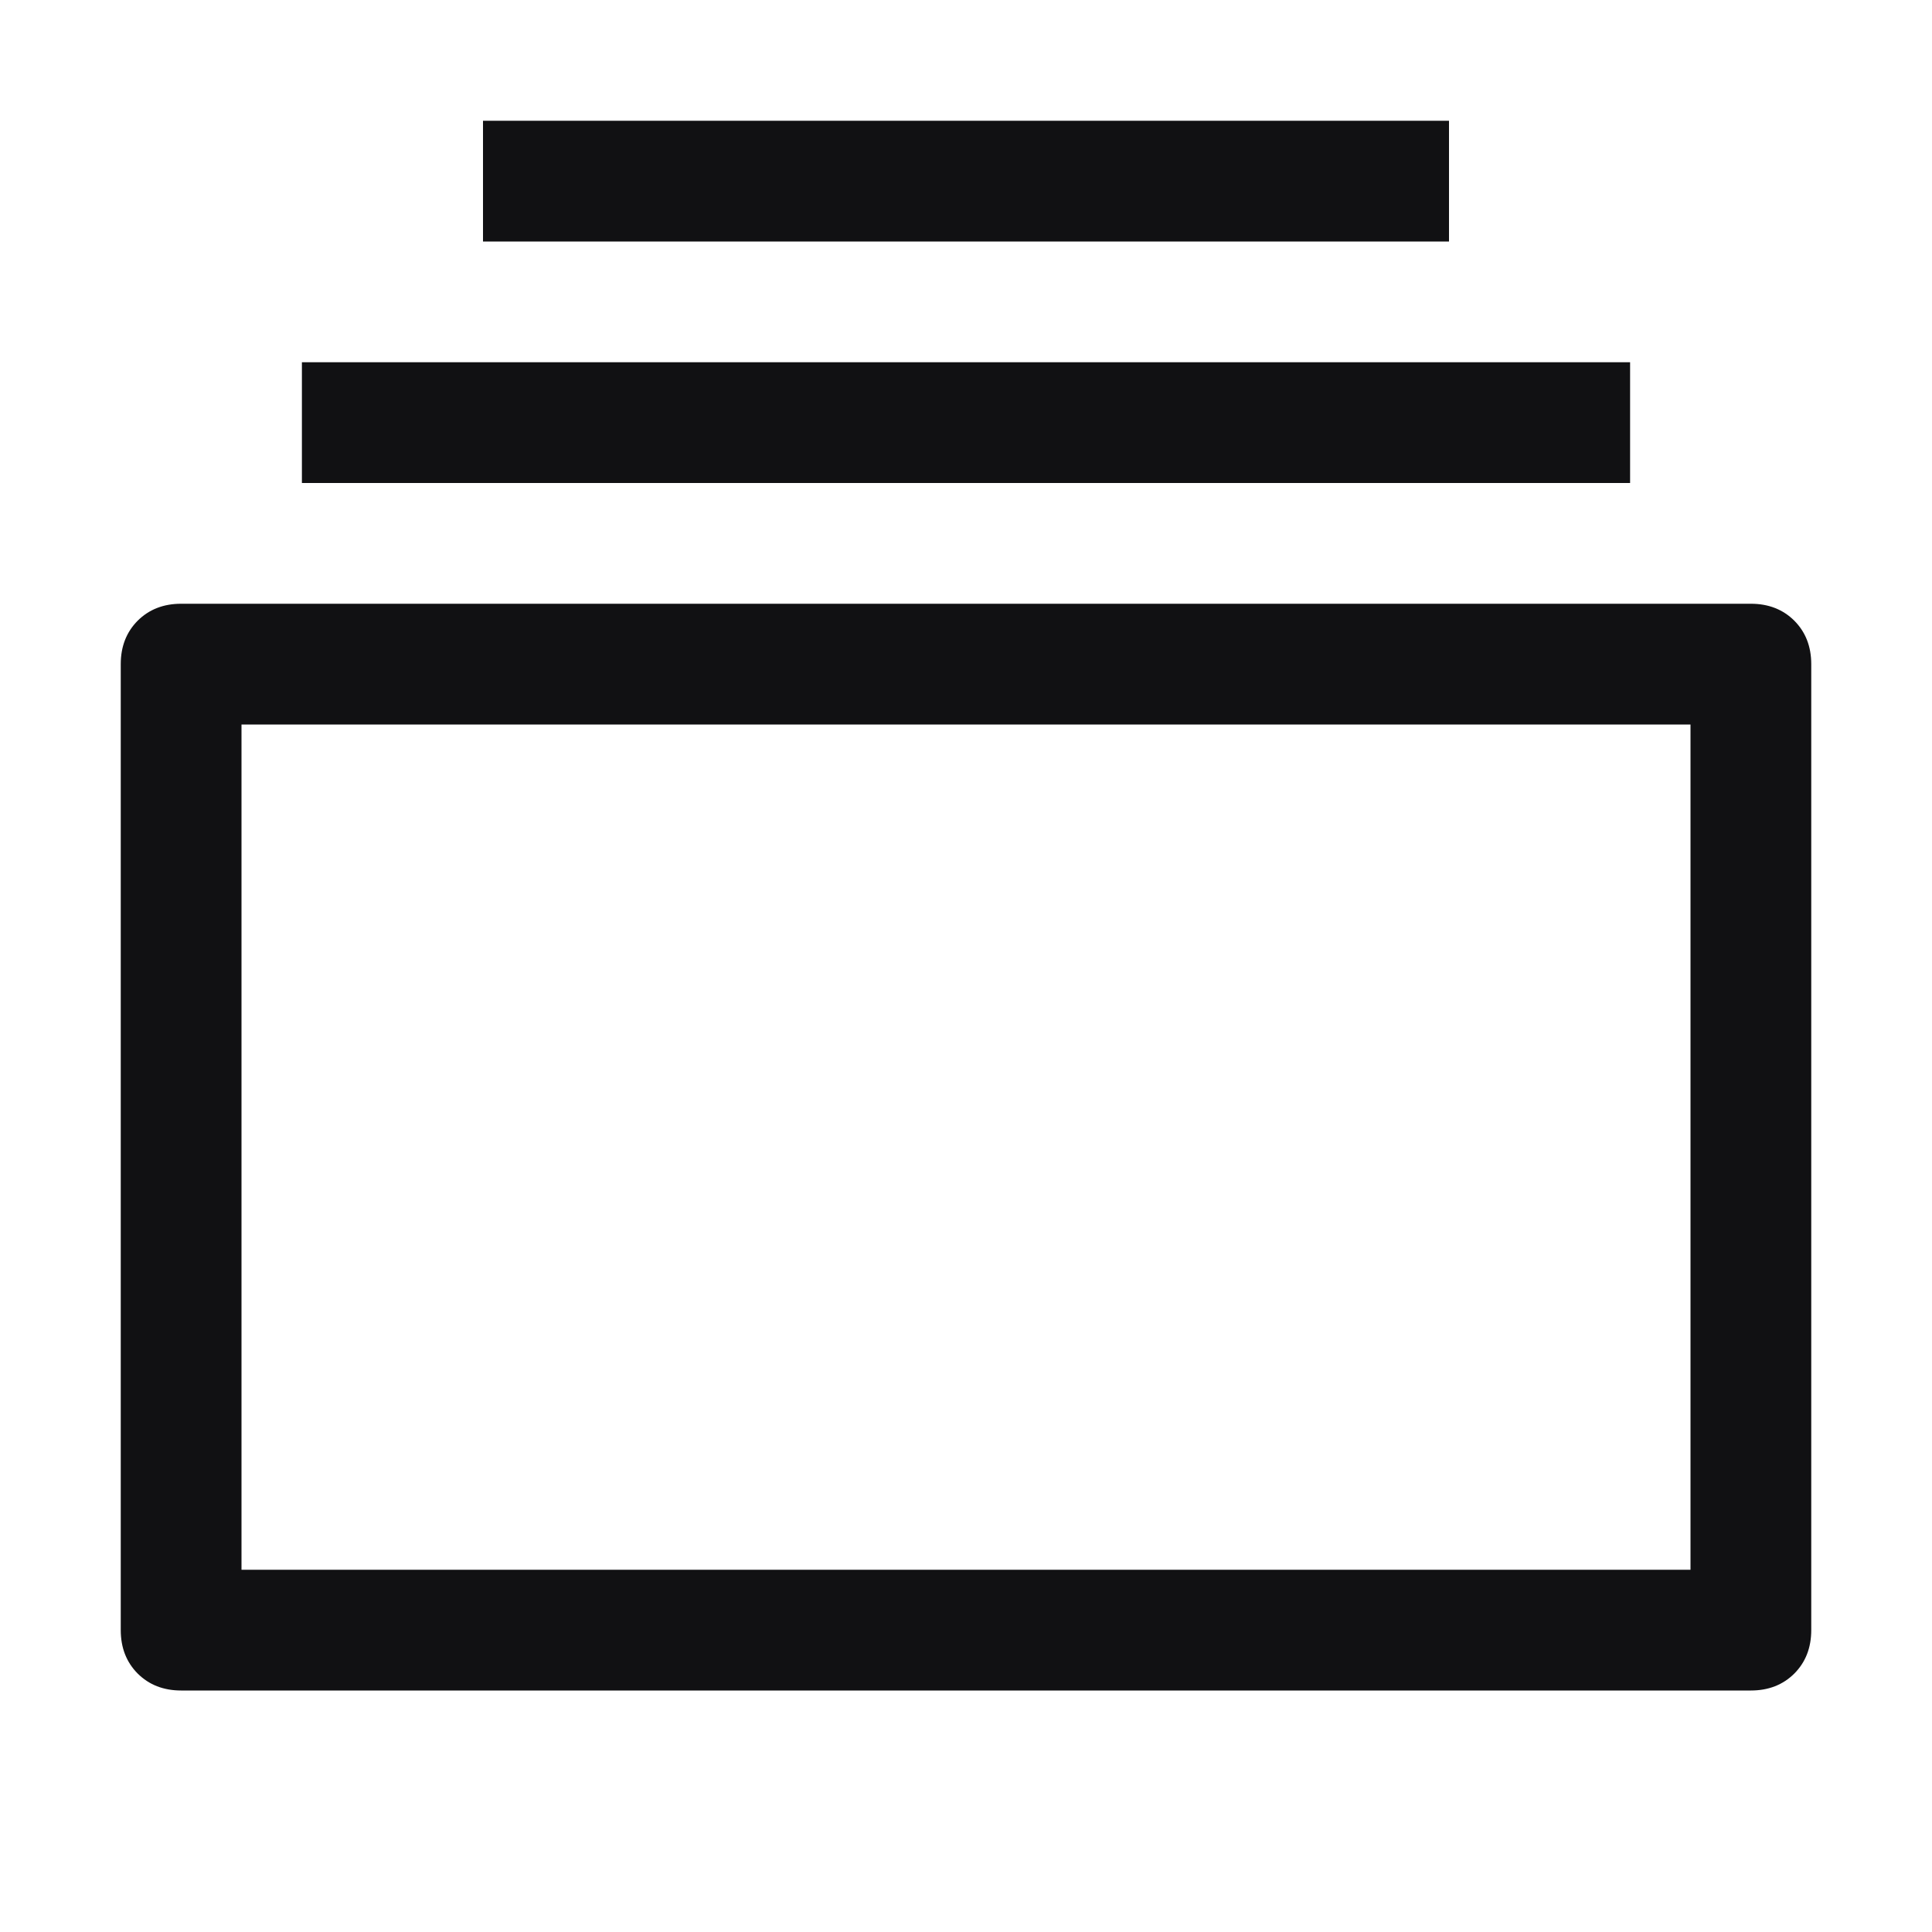
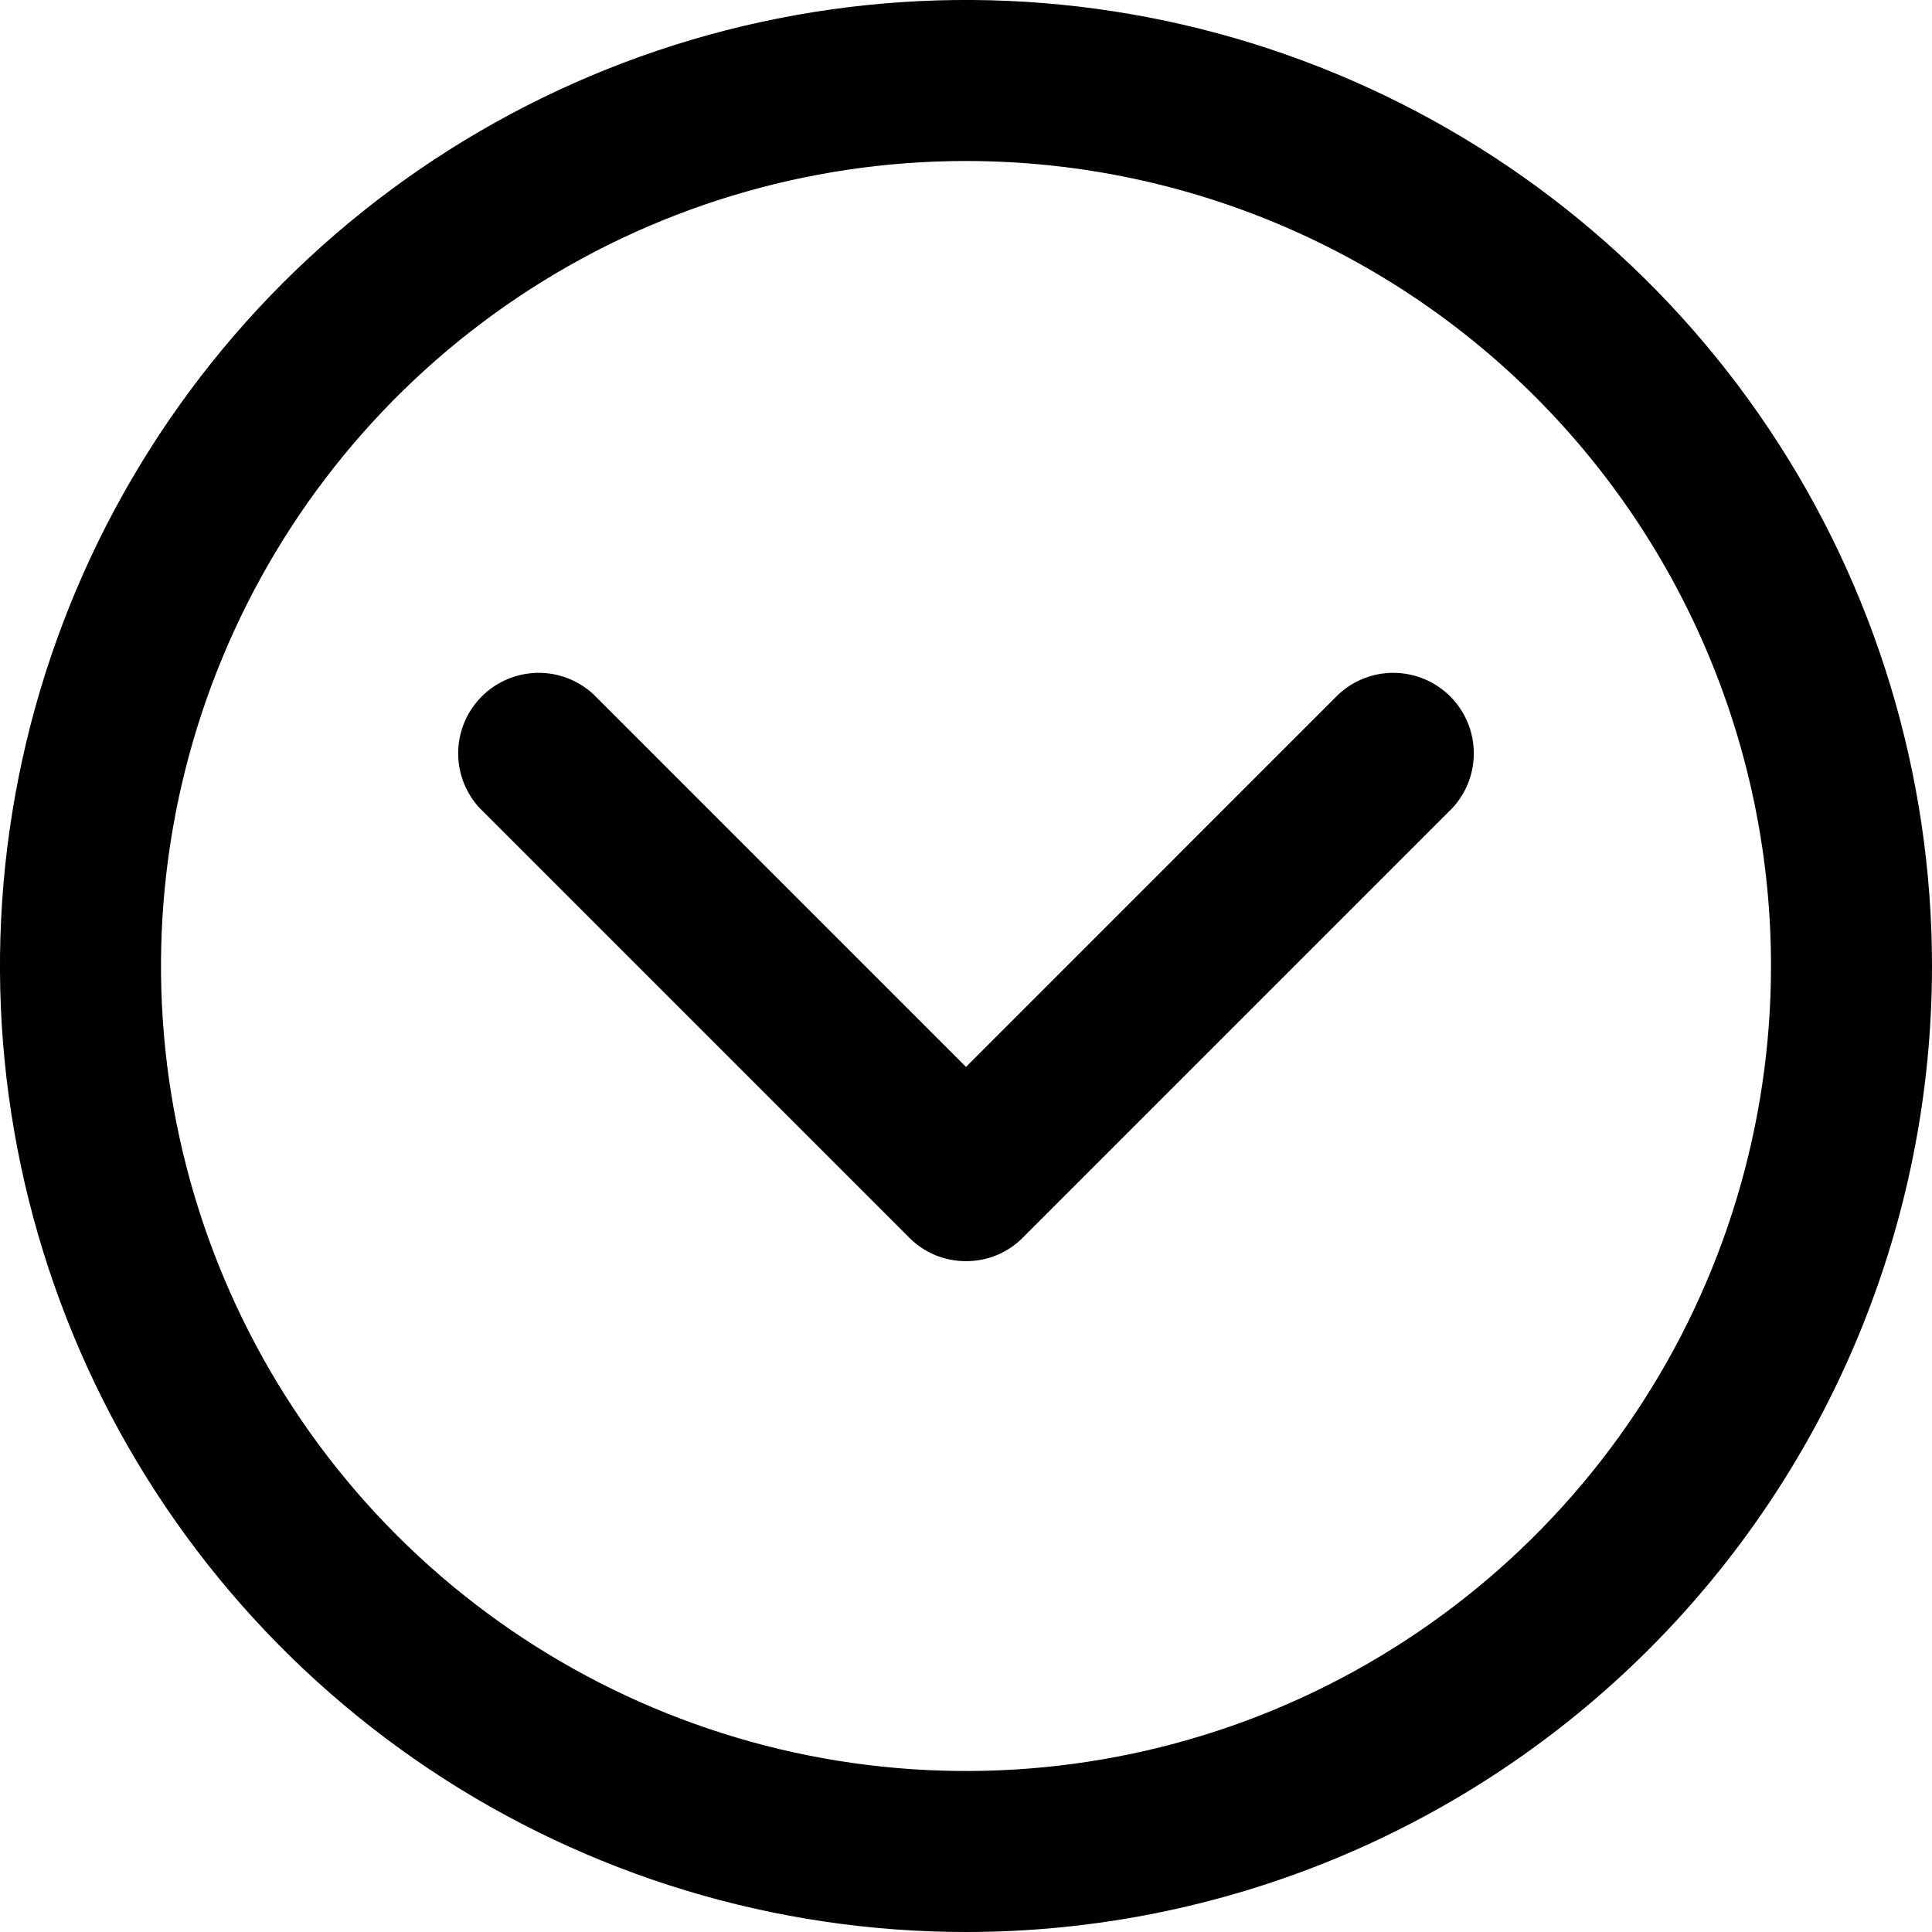
<svg xmlns="http://www.w3.org/2000/svg" width="30" height="30" viewBox="0 0 30 30" fill="none">
-   <path d="M3.75 11.25V24.375H26.25V11.25H3.75ZM2.812 9.375H27.188C27.461 9.375 27.686 9.463 27.862 9.638C28.037 9.814 28.125 10.039 28.125 10.312V25.312C28.125 25.586 28.037 25.811 27.862 25.987C27.686 26.162 27.461 26.25 27.188 26.25H2.812C2.539 26.25 2.314 26.162 2.138 25.987C1.963 25.811 1.875 25.586 1.875 25.312V10.312C1.875 10.039 1.963 9.814 2.138 9.638C2.314 9.463 2.539 9.375 2.812 9.375ZM4.688 5.625H25.312V7.5H4.688V5.625ZM7.5 1.875H22.5V3.75H7.5V1.875Z" fill="#08080A" fill-opacity="0.96" />
+   <path d="M15 30C12.033 30 9.133 29.12 6.666 27.472C4.2 25.824 2.277 23.481 1.142 20.74C0.006 17.999 -0.291 14.983 0.288 12.074C0.867 9.164 2.296 6.491 4.393 4.393C6.491 2.296 9.164 0.867 12.074 0.288C14.983 -0.291 17.999 0.006 20.74 1.142C23.481 2.277 25.824 4.2 27.472 6.666C29.12 9.133 30 12.033 30 15C30 18.978 28.42 22.794 25.607 25.607C22.794 28.42 18.978 30 15 30ZM15 2.5C12.528 2.5 10.111 3.233 8.055 4.607C6 5.98 4.398 7.932 3.452 10.216C2.505 12.501 2.258 15.014 2.74 17.439C3.223 19.863 4.413 22.091 6.161 23.839C7.909 25.587 10.137 26.777 12.561 27.26C14.986 27.742 17.5 27.495 19.784 26.549C22.068 25.602 24.02 24 25.393 21.945C26.767 19.889 27.5 17.472 27.5 15C27.5 11.685 26.183 8.505 23.839 6.161C21.495 3.817 18.315 2.5 15 2.5Z" fill="black" />
+   <path d="M15 19.583C14.836 19.584 14.673 19.552 14.521 19.489C14.37 19.426 14.232 19.334 14.117 19.217L7.45 12.55C7.229 12.313 7.109 12 7.115 11.676C7.12 11.352 7.252 11.043 7.481 10.814C7.71 10.585 8.019 10.454 8.342 10.448C8.666 10.442 8.98 10.562 9.217 10.783L15 16.567L20.783 10.783C21.02 10.562 21.334 10.442 21.657 10.448C21.981 10.454 22.29 10.585 22.519 10.814C22.748 11.043 22.88 11.352 22.885 11.676C22.891 12 22.771 12.313 22.55 12.55L15.883 19.217C15.768 19.334 15.63 19.426 15.479 19.489C15.327 19.552 15.164 19.584 15 19.583Z" fill="black" />
</svg>
